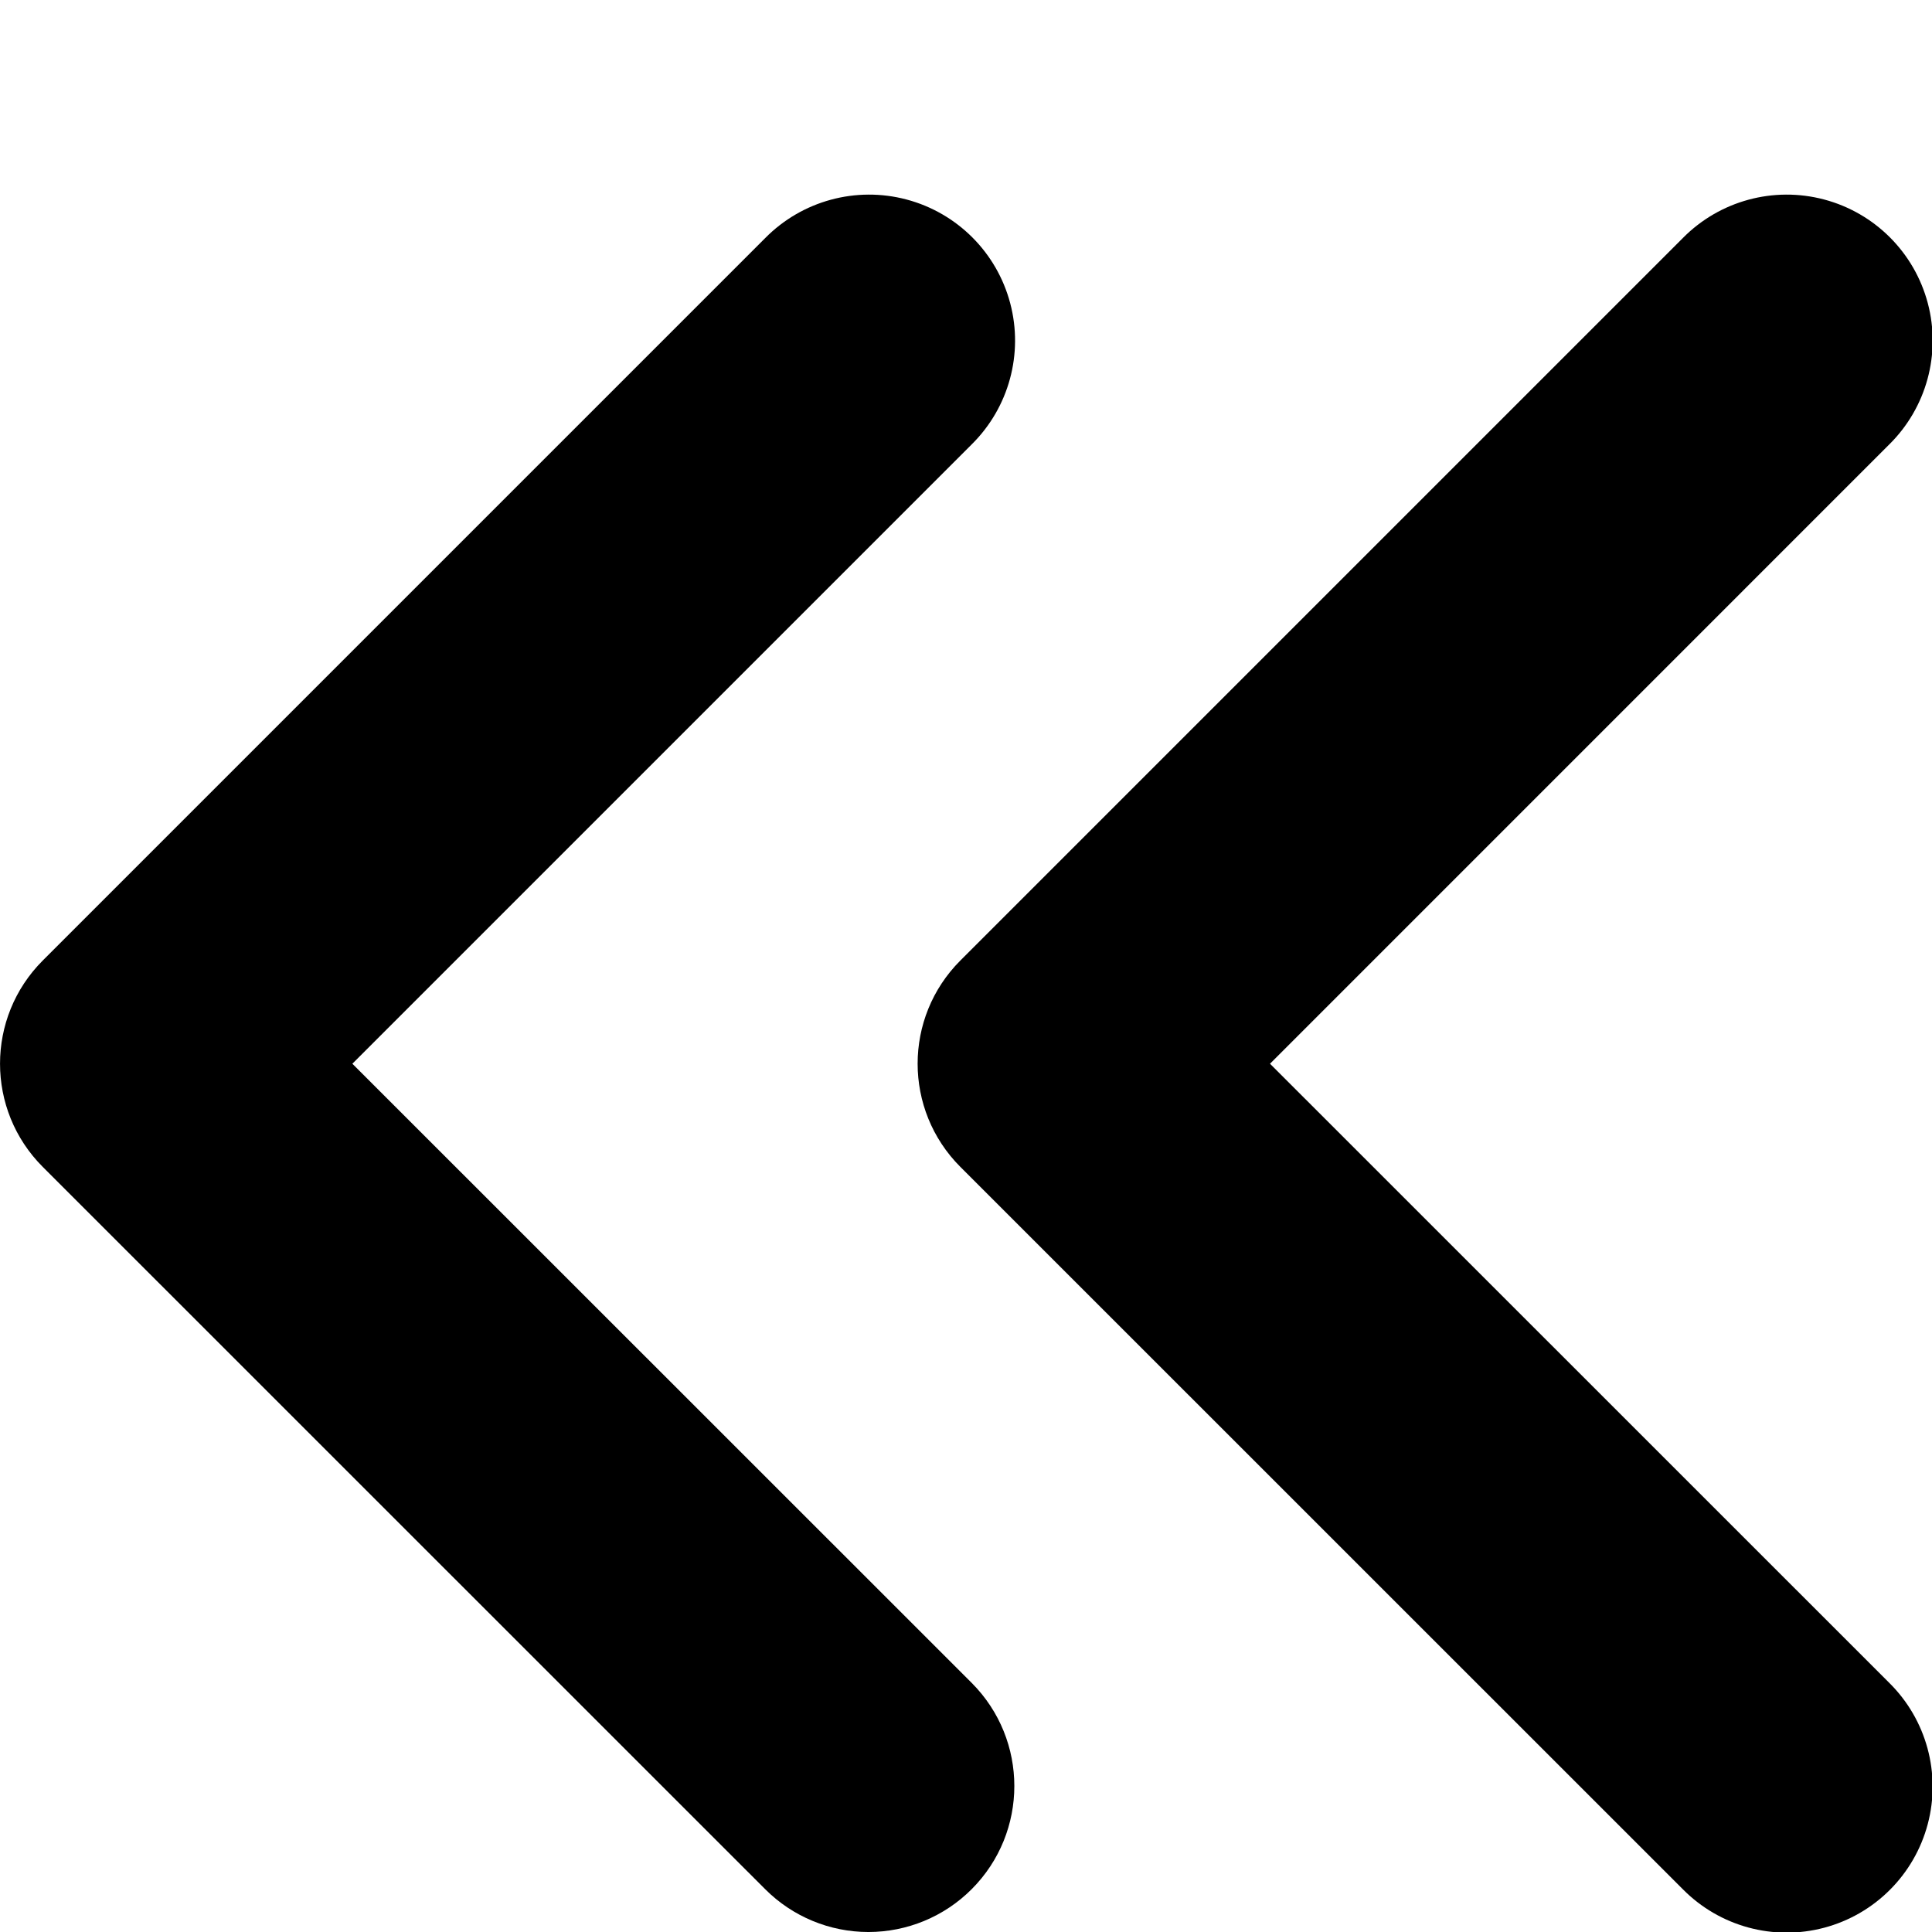
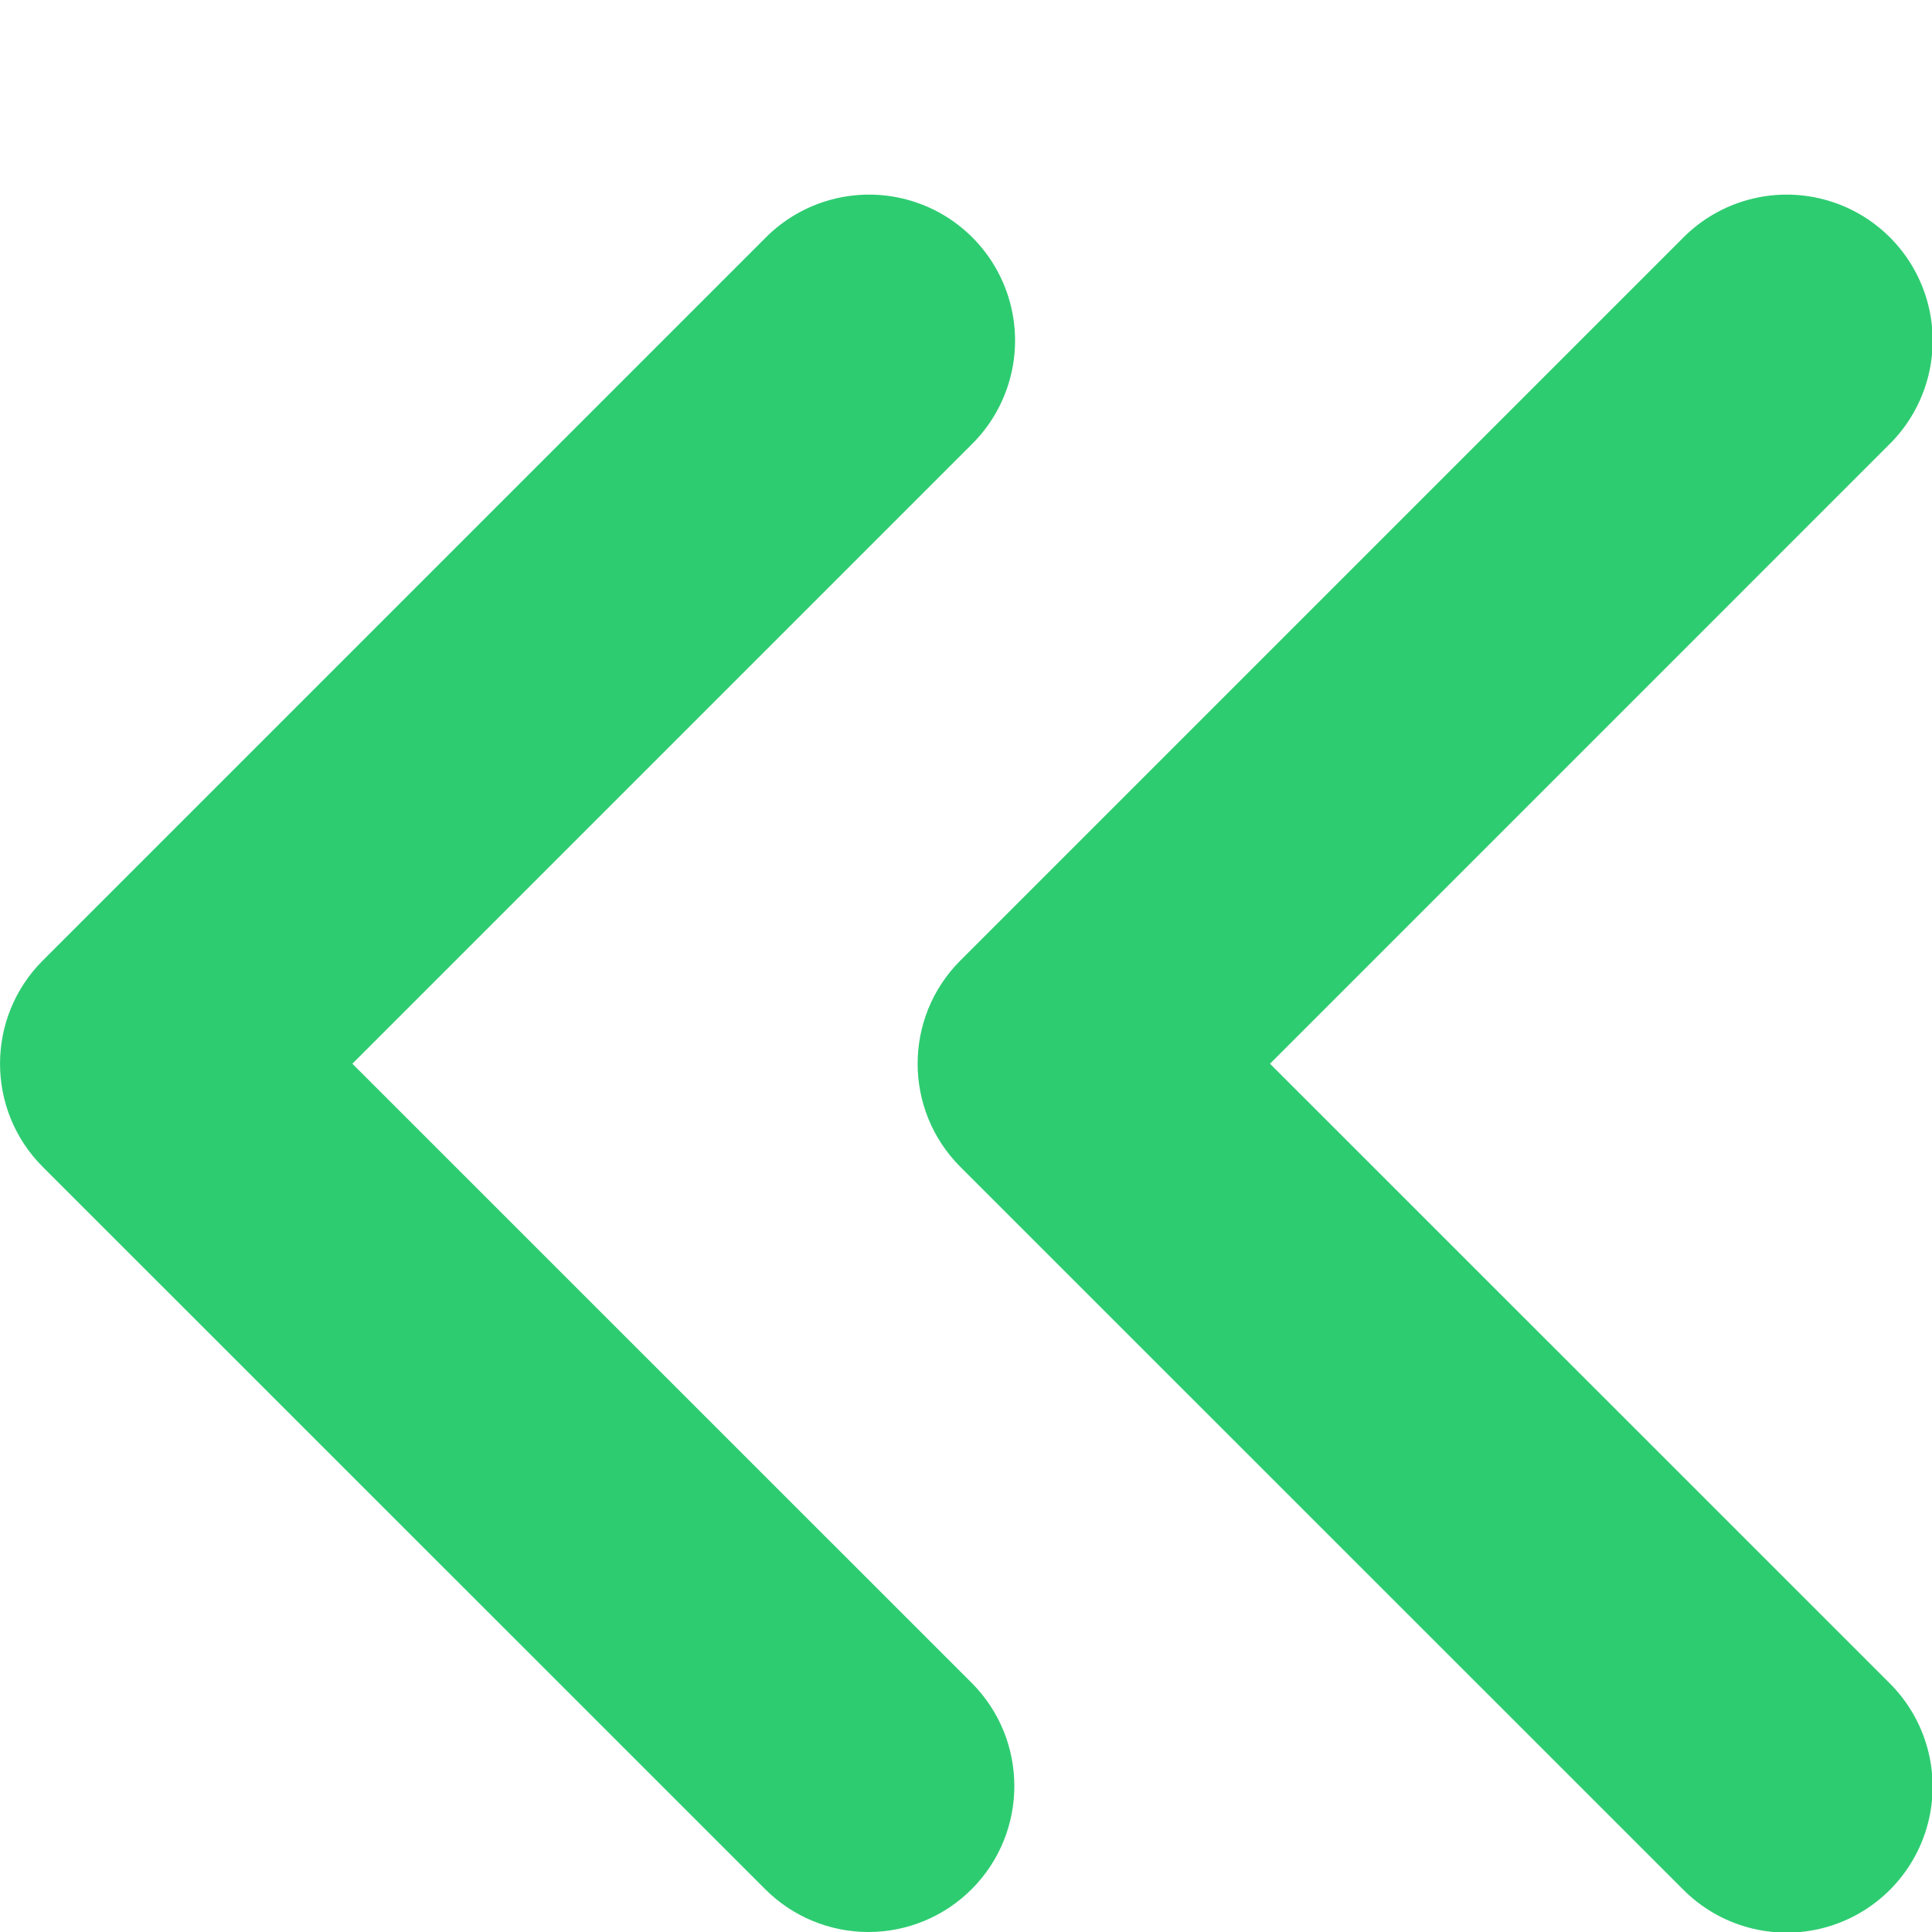
<svg xmlns="http://www.w3.org/2000/svg" t="1660463478139" class="icon" viewBox="0 0 1024 1024" version="1.1" p-id="4666" width="200" height="200">
-   <path d="M186.759 563.798l328.244-328.244a77.359 77.359 0 1 0-109.4-109.4L22.67 509.087a77.359 77.359 0 0 0 0 109.4l382.911 382.843a77.314 77.314 0 0 0 109.4 0 77.404 77.404 0 0 0 0-109.4L186.759 563.798z" fill="#000000" p-id="4667" />
-   <path d="M673.13 563.798l328.222-328.244a77.359 77.359 0 1 0-109.4-109.4L509.019 509.087a77.359 77.359 0 0 0 0 109.4l382.911 382.843a77.359 77.359 0 1 0 109.4-109.4L673.13 563.798z" fill="#000000" p-id="4668" />
+   <path d="M186.759 563.798l328.244-328.244a77.359 77.359 0 1 0-109.4-109.4L22.67 509.087a77.359 77.359 0 0 0 0 109.4l382.911 382.843a77.314 77.314 0 0 0 109.4 0 77.404 77.404 0 0 0 0-109.4L186.759 563.798z" fill="#2ecc71" p-id="4667" />
+   <path d="M673.13 563.798l328.222-328.244a77.359 77.359 0 1 0-109.4-109.4L509.019 509.087a77.359 77.359 0 0 0 0 109.4l382.911 382.843a77.359 77.359 0 1 0 109.4-109.4L673.13 563.798z" fill="#2ecc71" p-id="4668" />
</svg>
